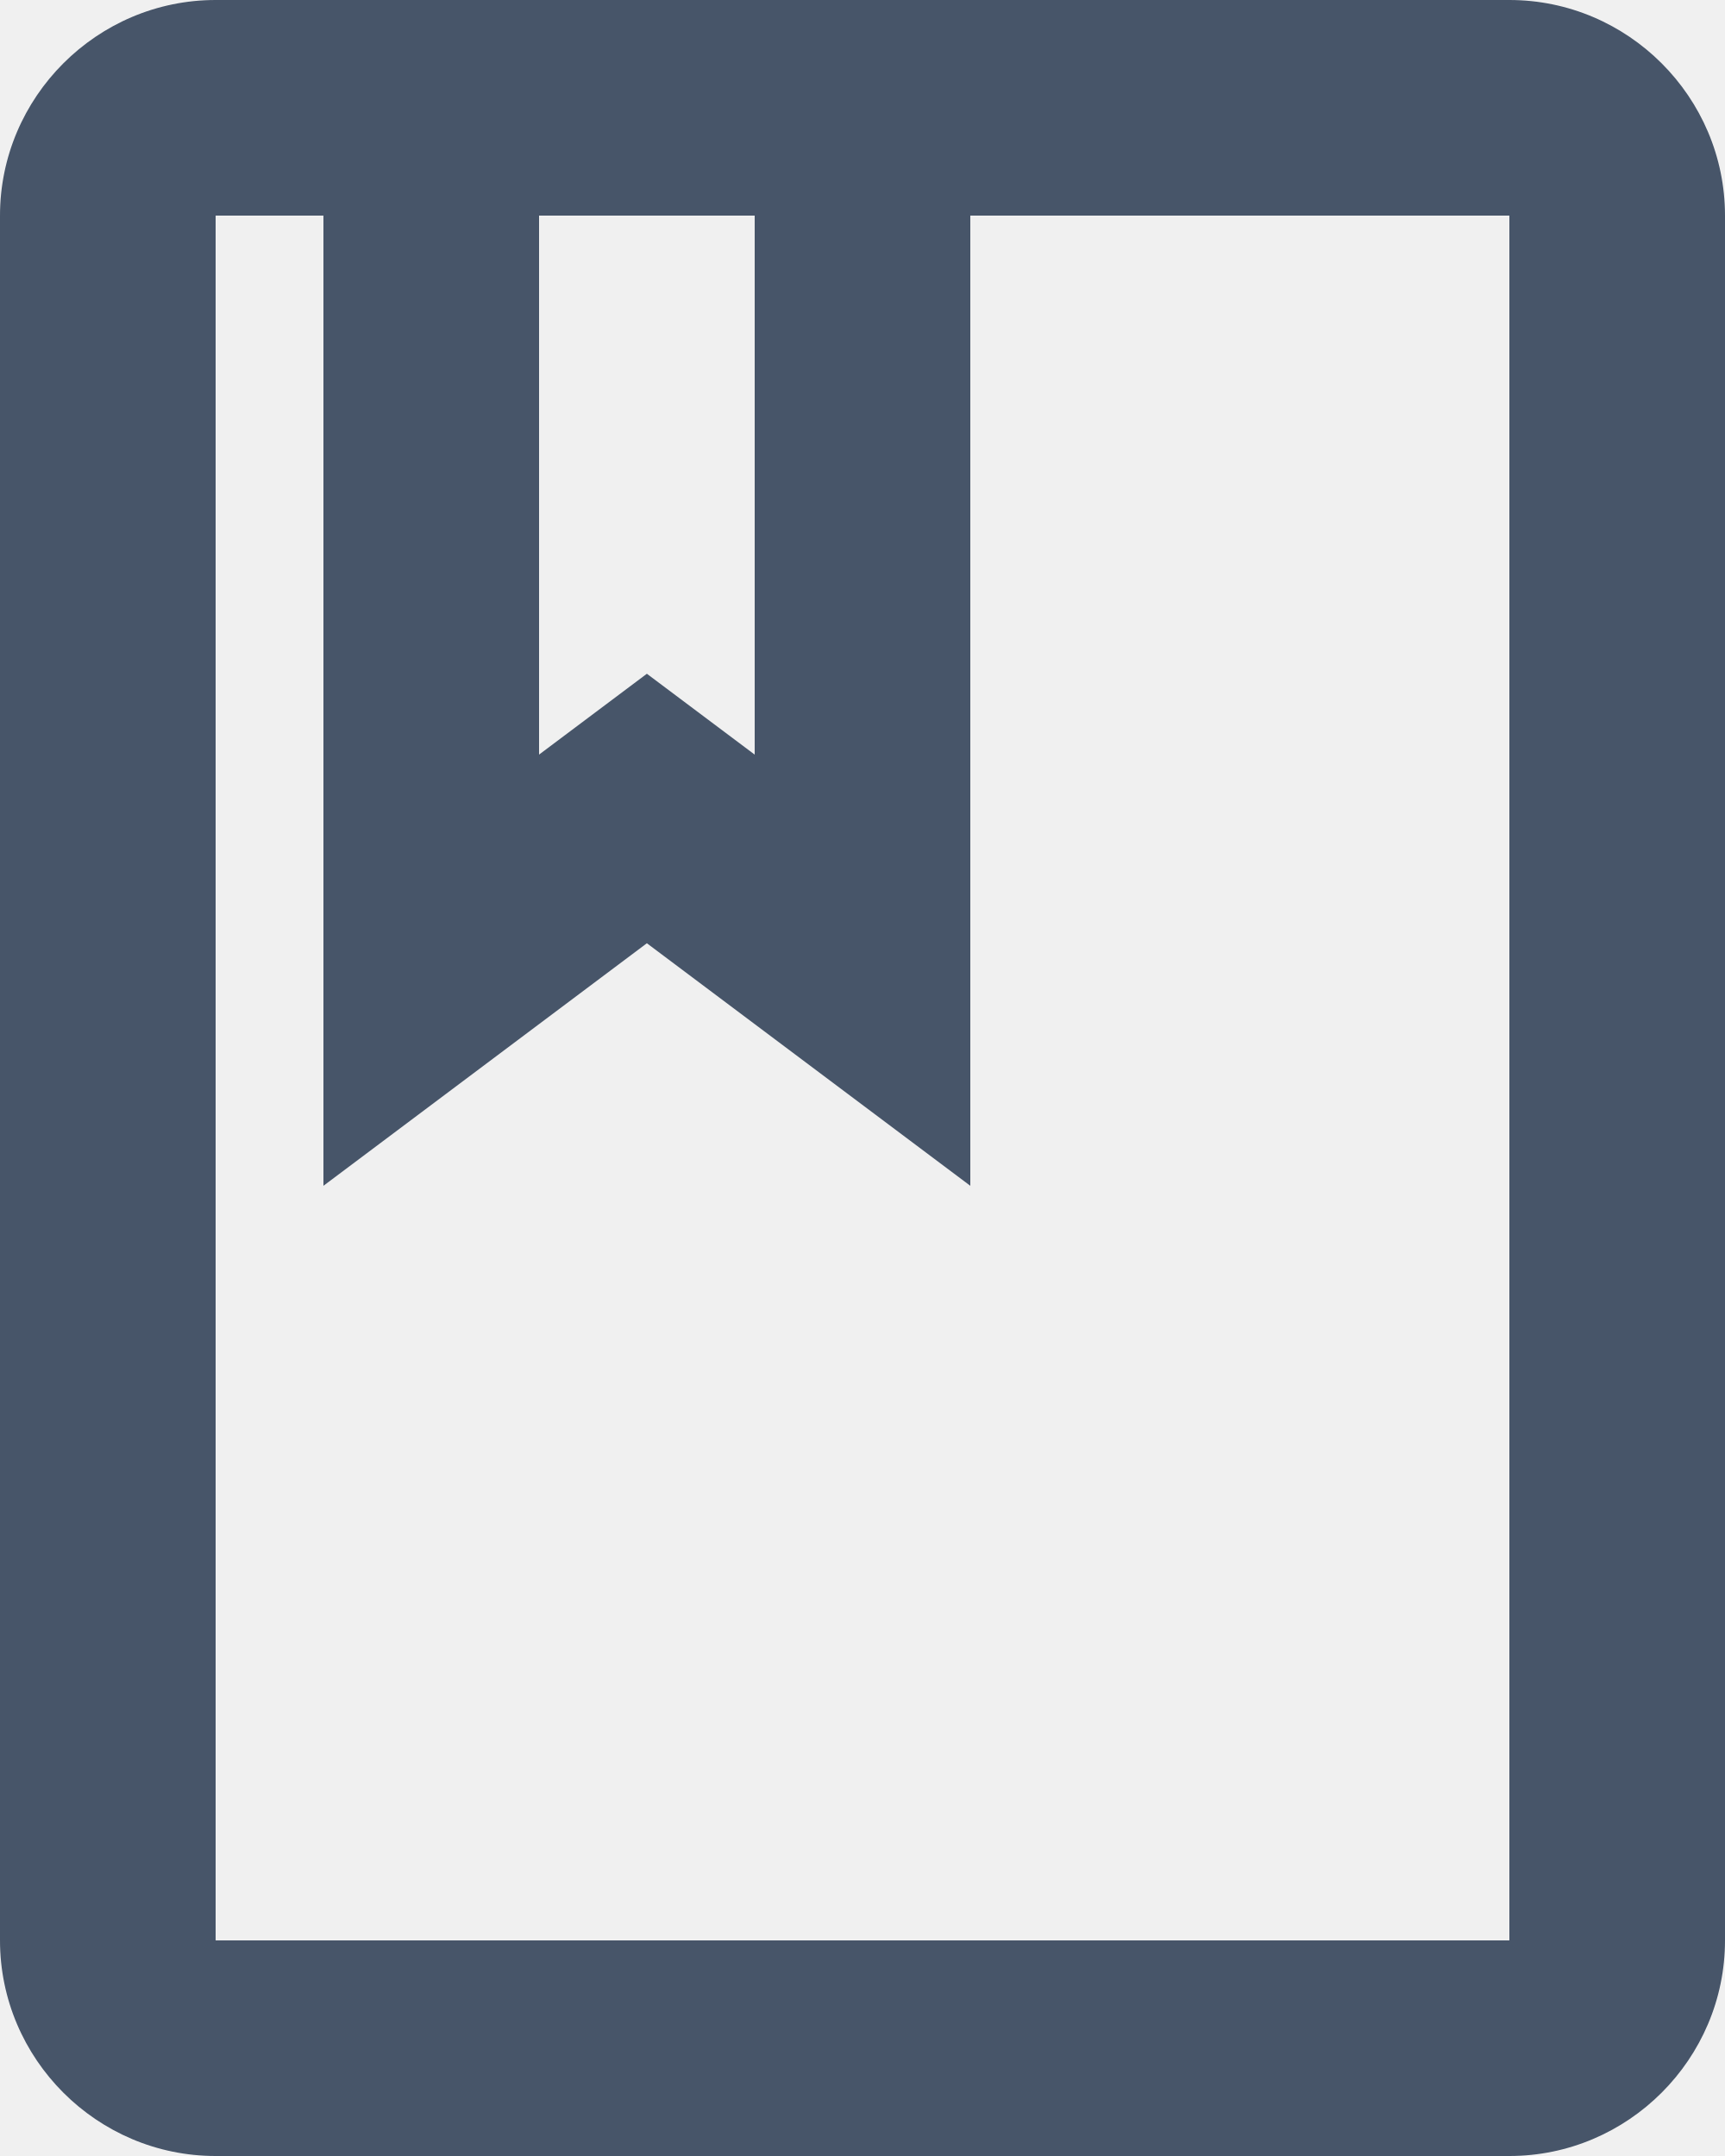
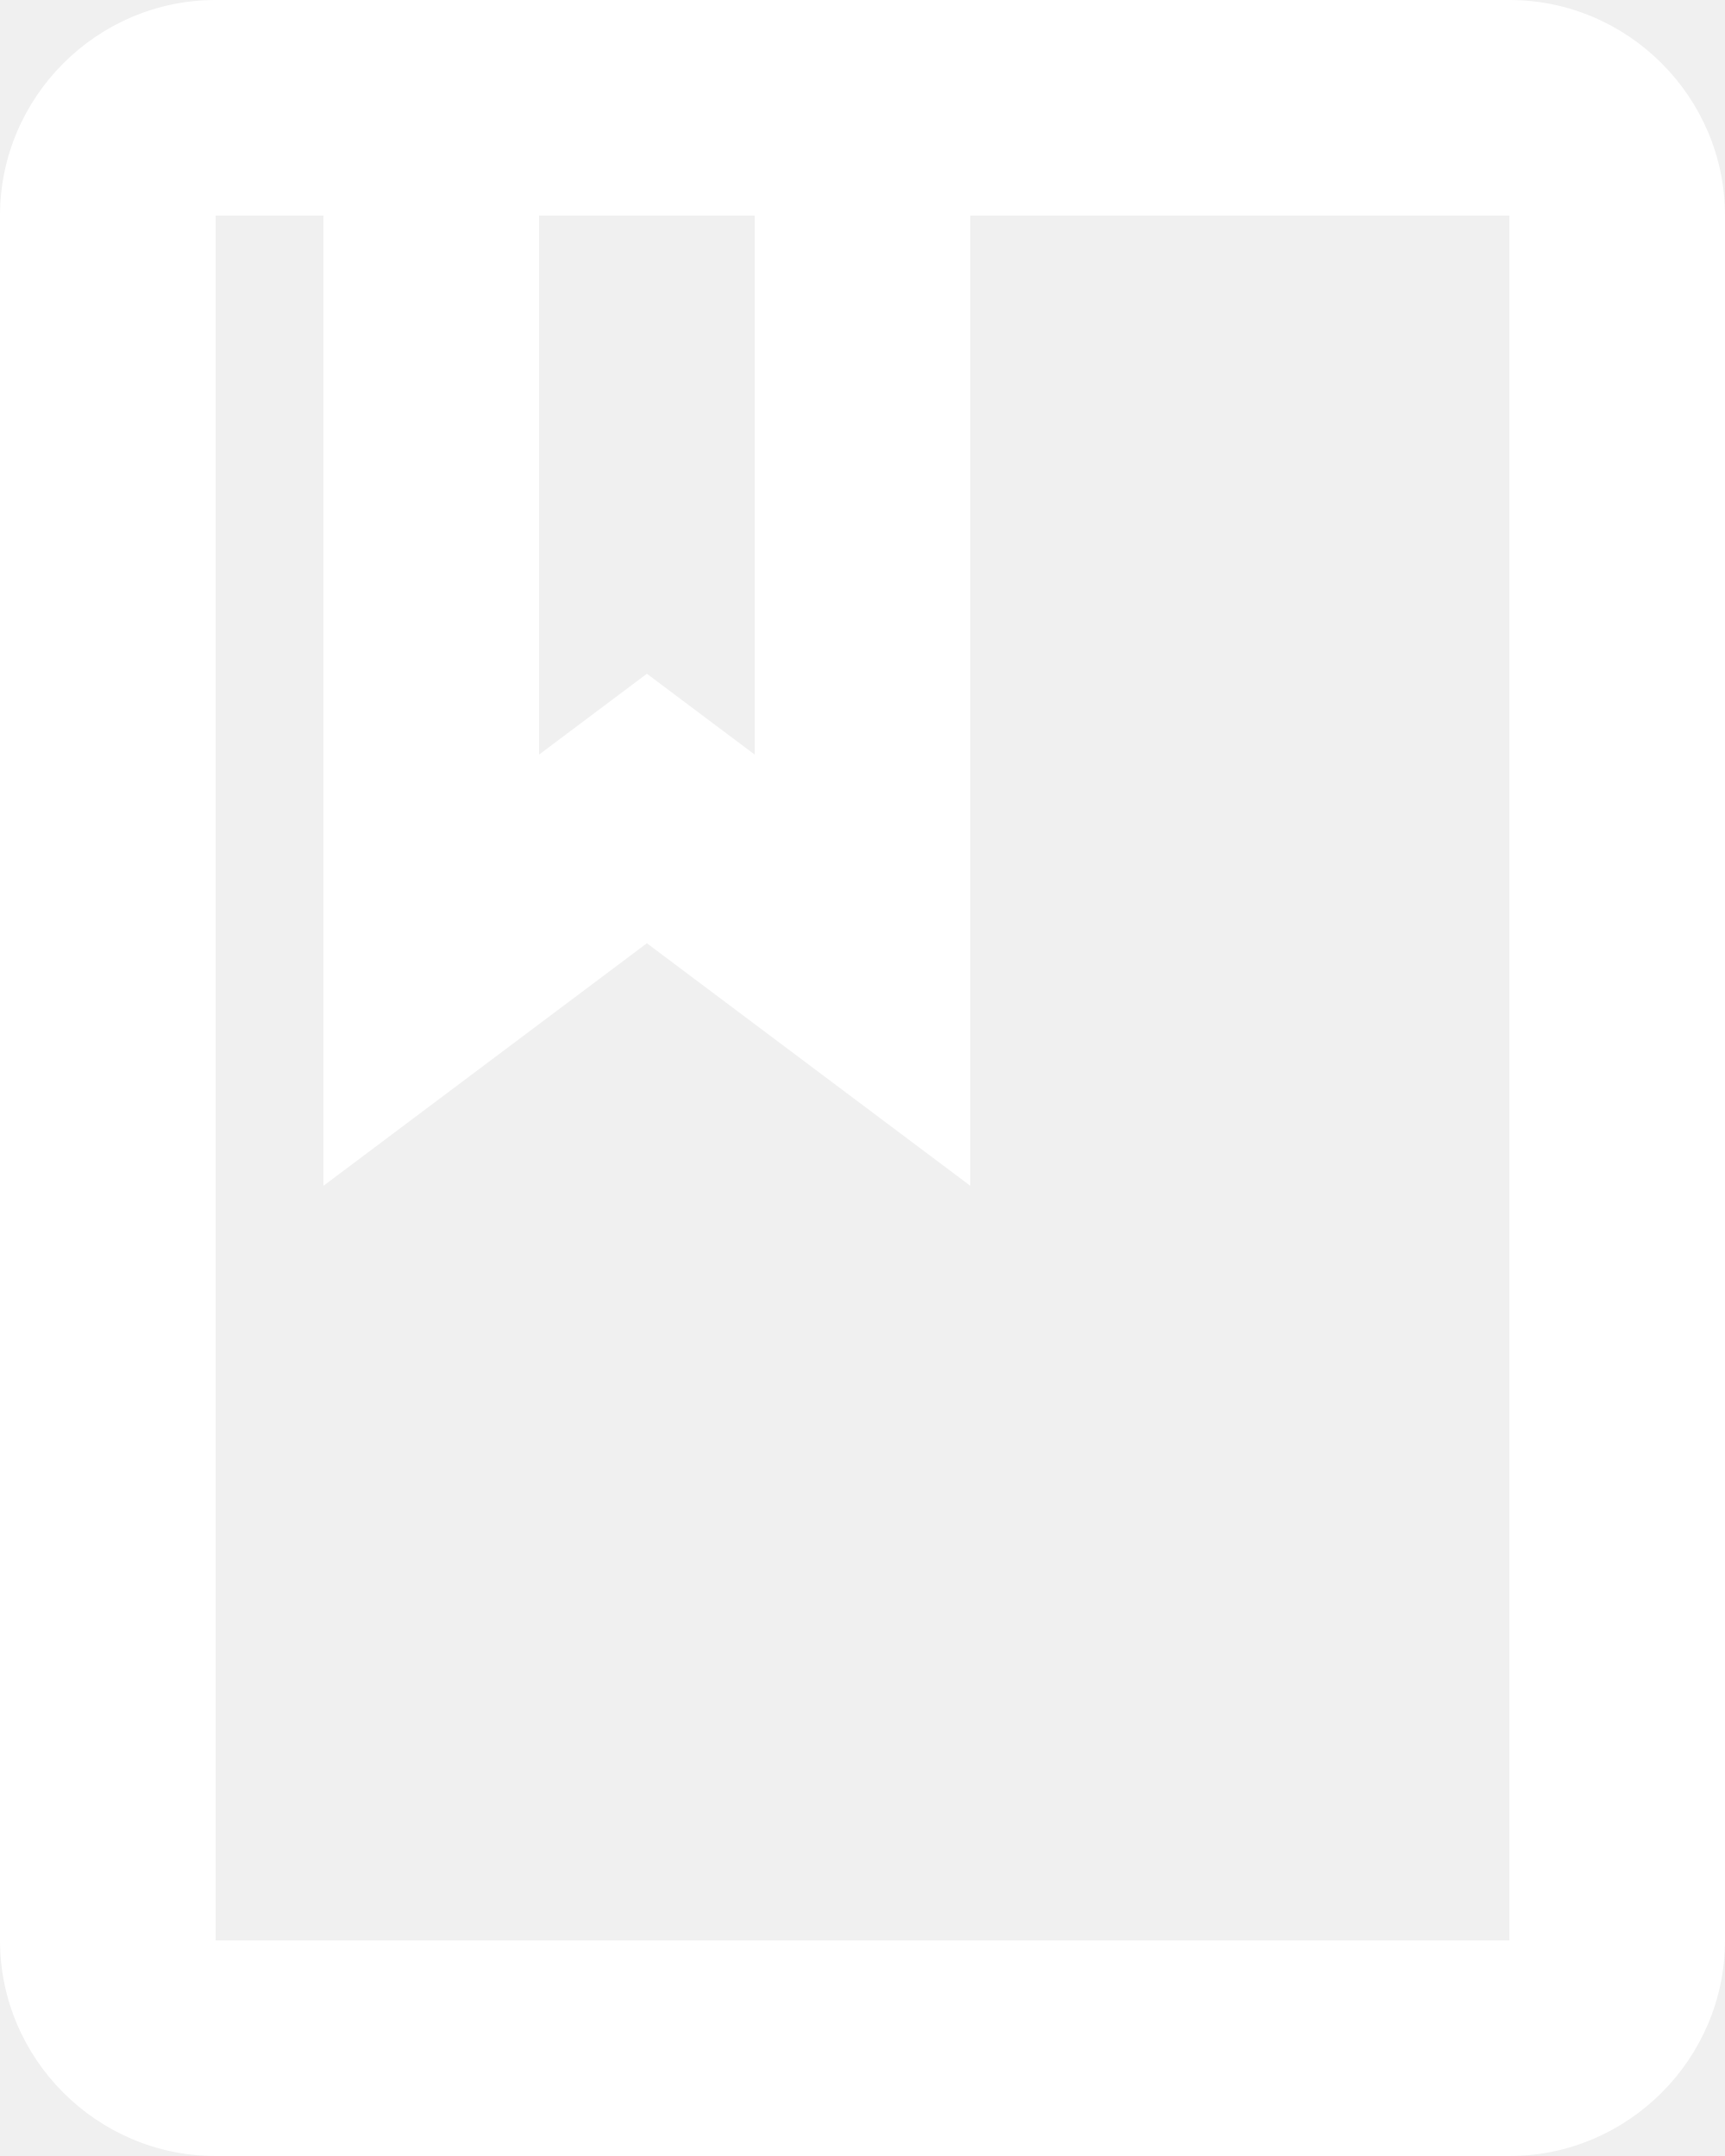
<svg xmlns="http://www.w3.org/2000/svg" width="16" height="20" viewBox="0 0 16 20" fill="none">
-   <path d="M14 0H2C0.9 0 0 0.9 0 2V18C0 19.1 0.9 20 2 20H14C15.1 20 16 19.1 16 18V2C16 0.9 15.1 0 14 0ZM5 2H7V7L6 6.25L5 7V2ZM14 18H2V2H3V11L6 8.75L9 11V2H14V18Z" fill="#475569" />
+   <path d="M14 0H2C0.9 0 0 0.9 0 2V18C0 19.1 0.9 20 2 20H14C15.1 20 16 19.1 16 18V2C16 0.9 15.1 0 14 0ZM5 2H7V7L6 6.25L5 7V2ZM14 18H2V2H3V11L6 8.75L9 11V2H14V18Z" fill="#FFFFFF" />
</svg>
